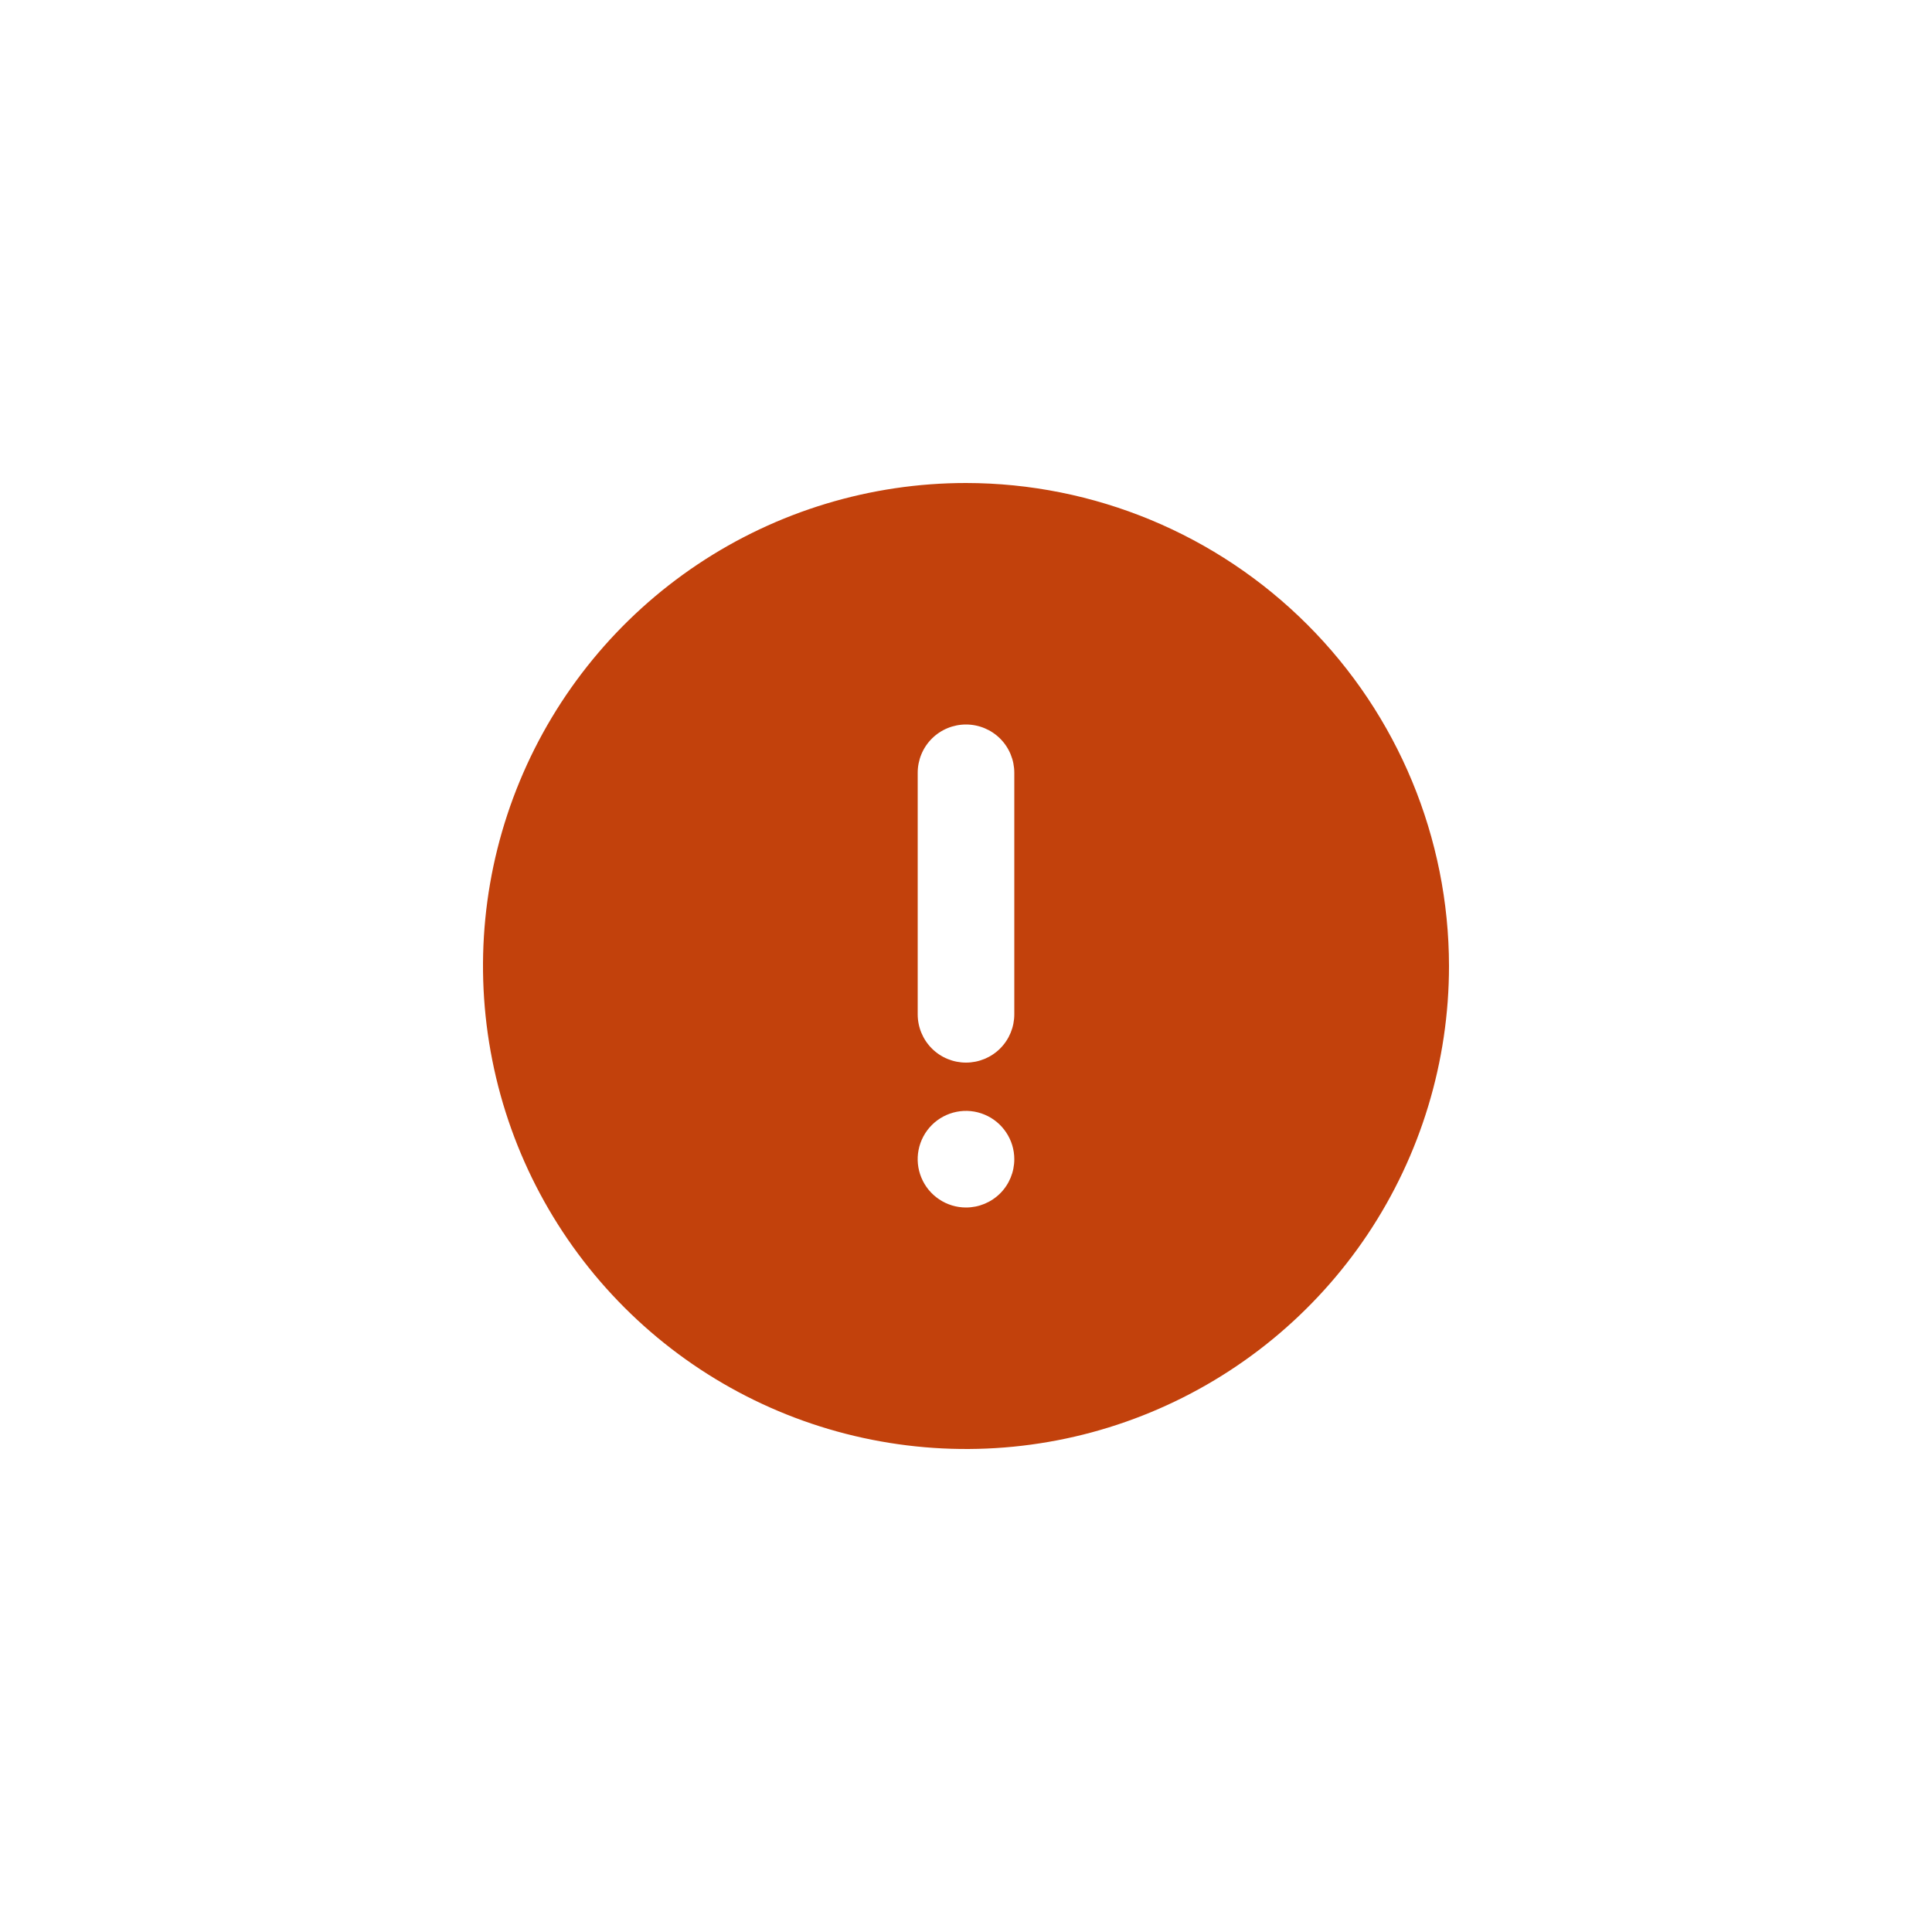
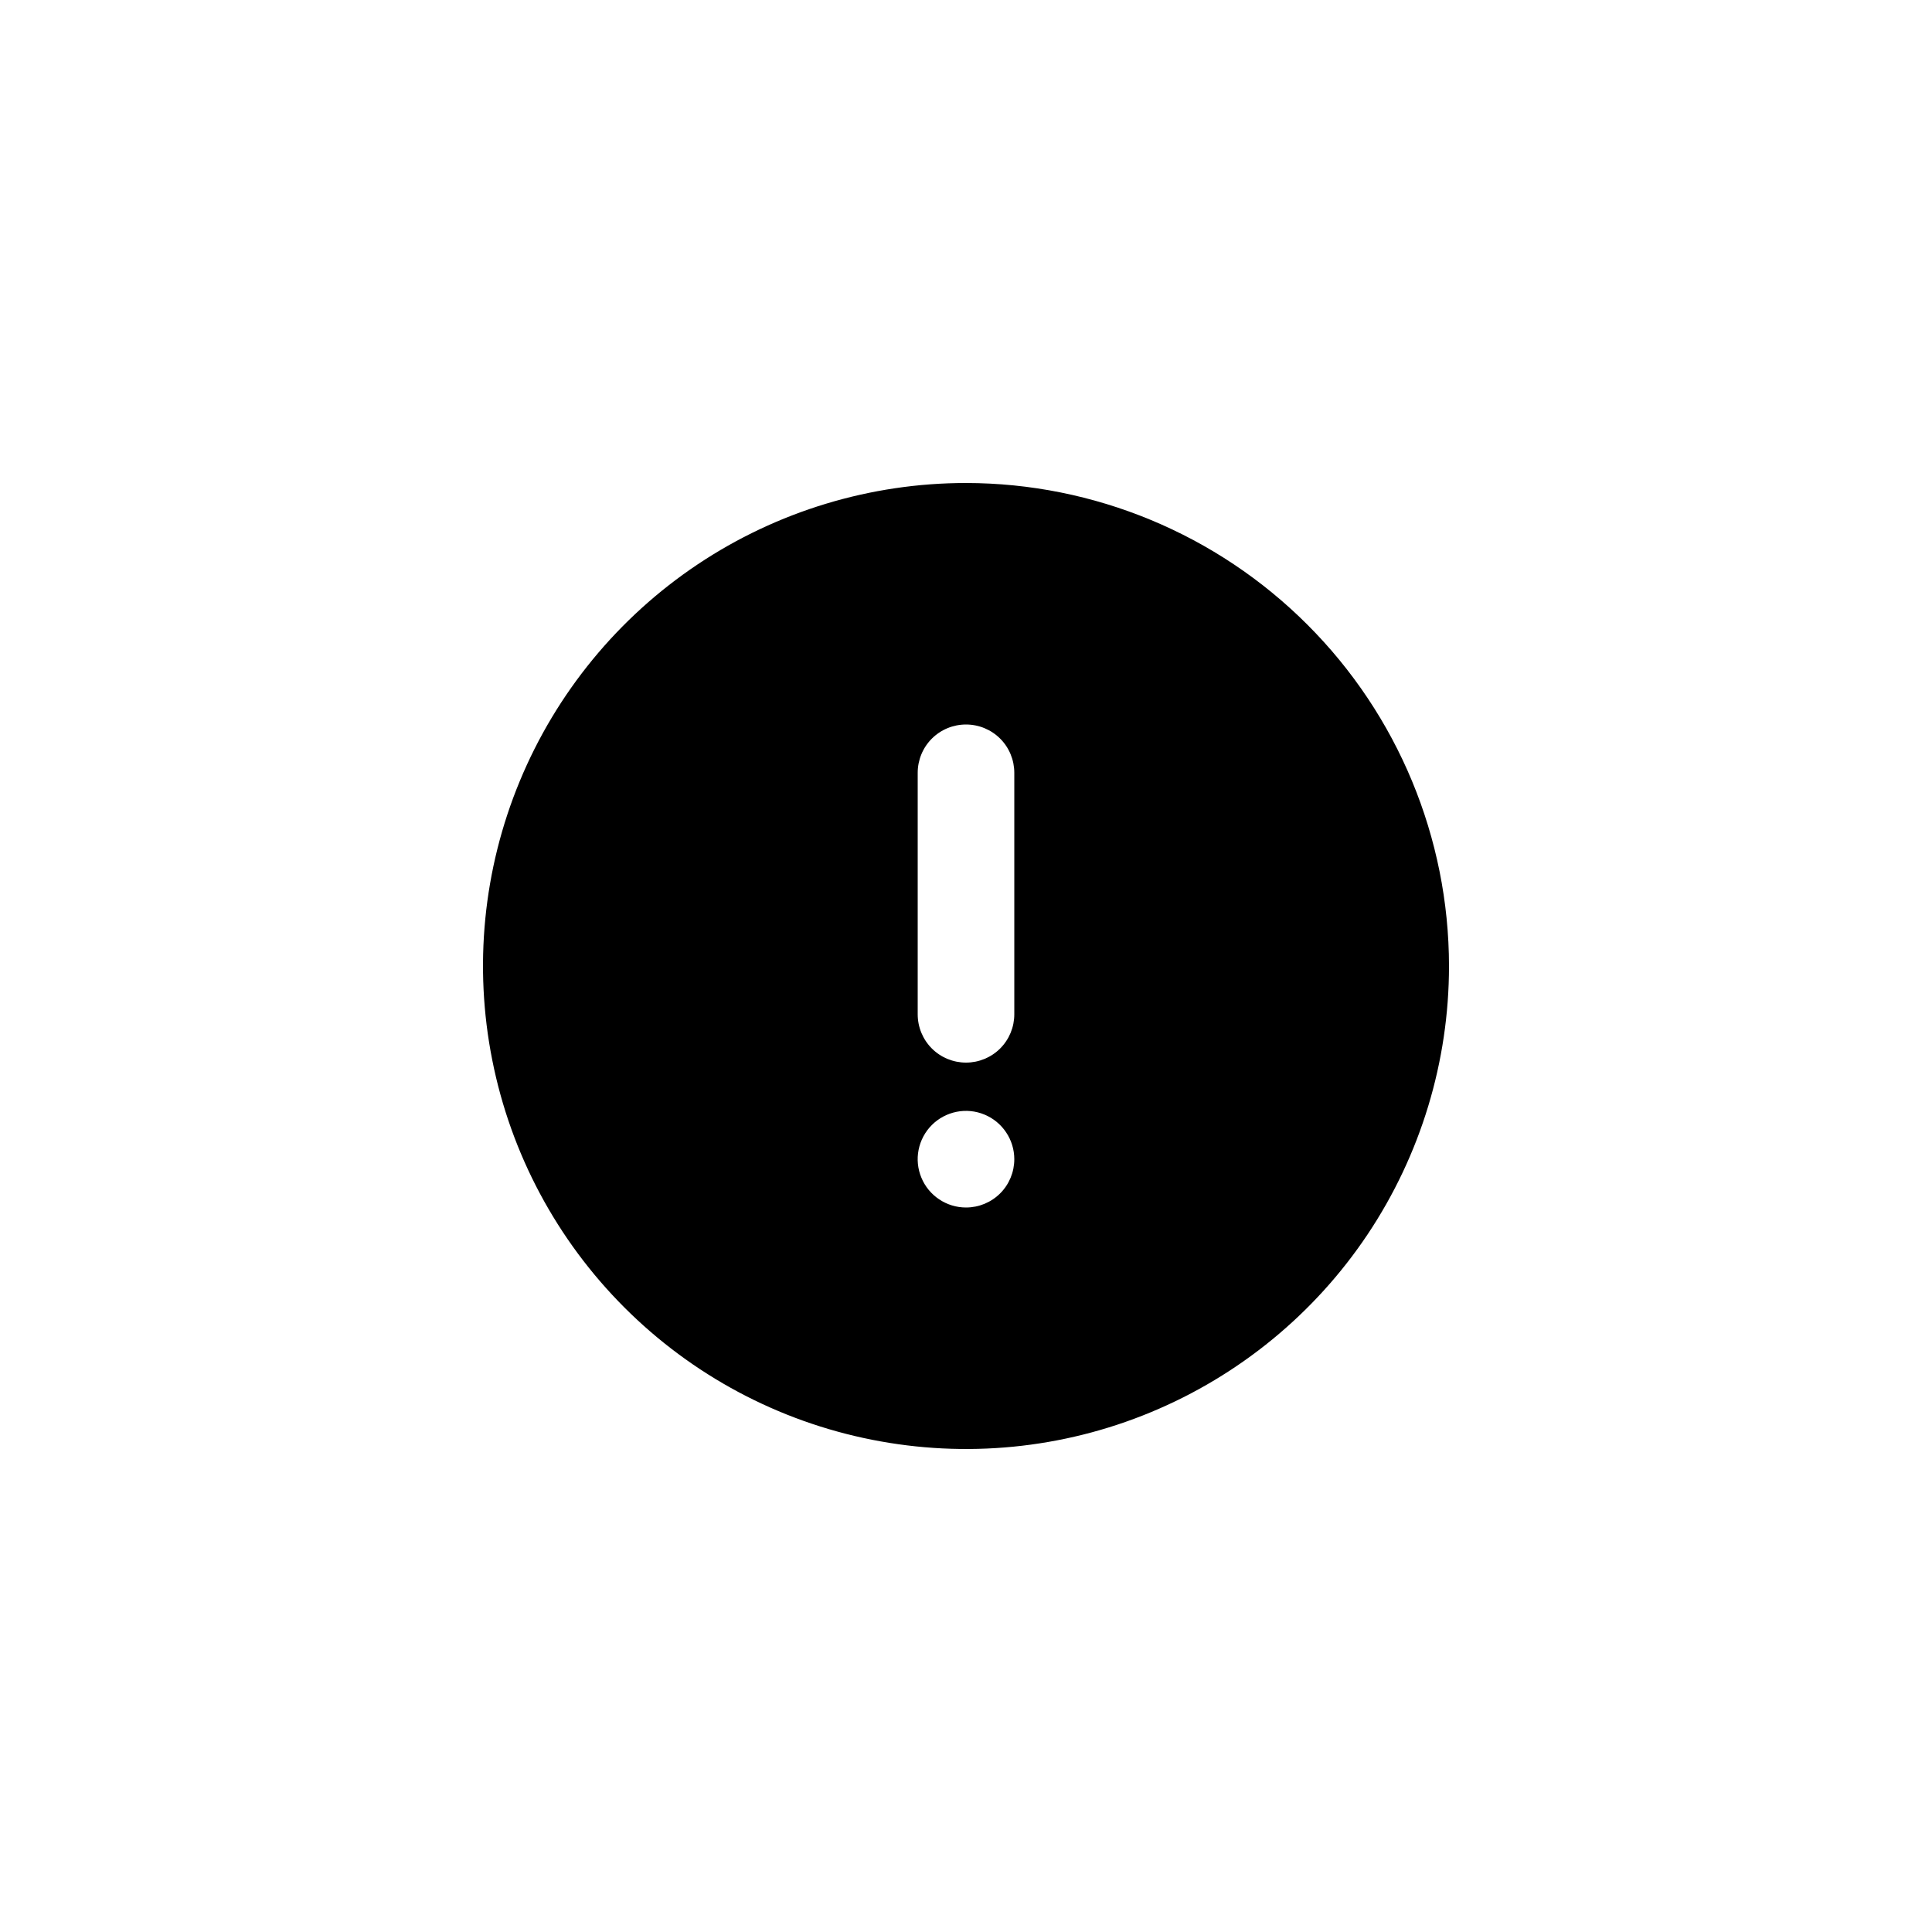
<svg xmlns="http://www.w3.org/2000/svg" width="32" height="32" viewBox="0 0 32 32" fill="none">
-   <path d="M16 8C14.418 8 12.871 8.469 11.555 9.348C10.24 10.227 9.214 11.477 8.609 12.938C8.003 14.4 7.845 16.009 8.154 17.561C8.462 19.113 9.224 20.538 10.343 21.657C11.462 22.776 12.887 23.538 14.439 23.846C15.991 24.155 17.6 23.997 19.061 23.391C20.523 22.785 21.773 21.76 22.652 20.445C23.531 19.129 24 17.582 24 16C23.998 13.879 23.154 11.845 21.654 10.346C20.154 8.846 18.121 8.002 16 8ZM16 20C15.842 20 15.687 19.953 15.556 19.865C15.424 19.777 15.321 19.652 15.261 19.506C15.2 19.36 15.184 19.199 15.215 19.044C15.246 18.889 15.322 18.746 15.434 18.634C15.546 18.522 15.689 18.446 15.844 18.415C15.999 18.384 16.16 18.4 16.306 18.461C16.452 18.521 16.577 18.624 16.665 18.756C16.753 18.887 16.8 19.042 16.8 19.2C16.8 19.412 16.716 19.616 16.566 19.766C16.416 19.916 16.212 20 16 20ZM16.8 16.8C16.8 17.012 16.716 17.216 16.566 17.366C16.416 17.516 16.212 17.6 16 17.6C15.788 17.6 15.584 17.516 15.434 17.366C15.284 17.216 15.2 17.012 15.2 16.8V12.8C15.2 12.588 15.284 12.384 15.434 12.234C15.584 12.084 15.788 12 16 12C16.212 12 16.416 12.084 16.566 12.234C16.716 12.384 16.8 12.588 16.8 12.8V16.8Z" fill="#C2410C" />
+   <path d="M16 8C14.418 8 12.871 8.469 11.555 9.348C10.24 10.227 9.214 11.477 8.609 12.938C8.003 14.4 7.845 16.009 8.154 17.561C8.462 19.113 9.224 20.538 10.343 21.657C11.462 22.776 12.887 23.538 14.439 23.846C15.991 24.155 17.6 23.997 19.061 23.391C20.523 22.785 21.773 21.76 22.652 20.445C23.531 19.129 24 17.582 24 16C23.998 13.879 23.154 11.845 21.654 10.346C20.154 8.846 18.121 8.002 16 8ZM16 20C15.842 20 15.687 19.953 15.556 19.865C15.424 19.777 15.321 19.652 15.261 19.506C15.2 19.36 15.184 19.199 15.215 19.044C15.246 18.889 15.322 18.746 15.434 18.634C15.546 18.522 15.689 18.446 15.844 18.415C15.999 18.384 16.16 18.4 16.306 18.461C16.452 18.521 16.577 18.624 16.665 18.756C16.753 18.887 16.8 19.042 16.8 19.2C16.8 19.412 16.716 19.616 16.566 19.766C16.416 19.916 16.212 20 16 20ZM16.8 16.8C16.8 17.012 16.716 17.216 16.566 17.366C16.416 17.516 16.212 17.6 16 17.6C15.788 17.6 15.584 17.516 15.434 17.366C15.284 17.216 15.2 17.012 15.2 16.8V12.8C15.2 12.588 15.284 12.384 15.434 12.234C15.584 12.084 15.788 12 16 12C16.212 12 16.416 12.084 16.566 12.234C16.716 12.384 16.8 12.588 16.8 12.8V16.8Z" fill="currentColor" />
</svg>
